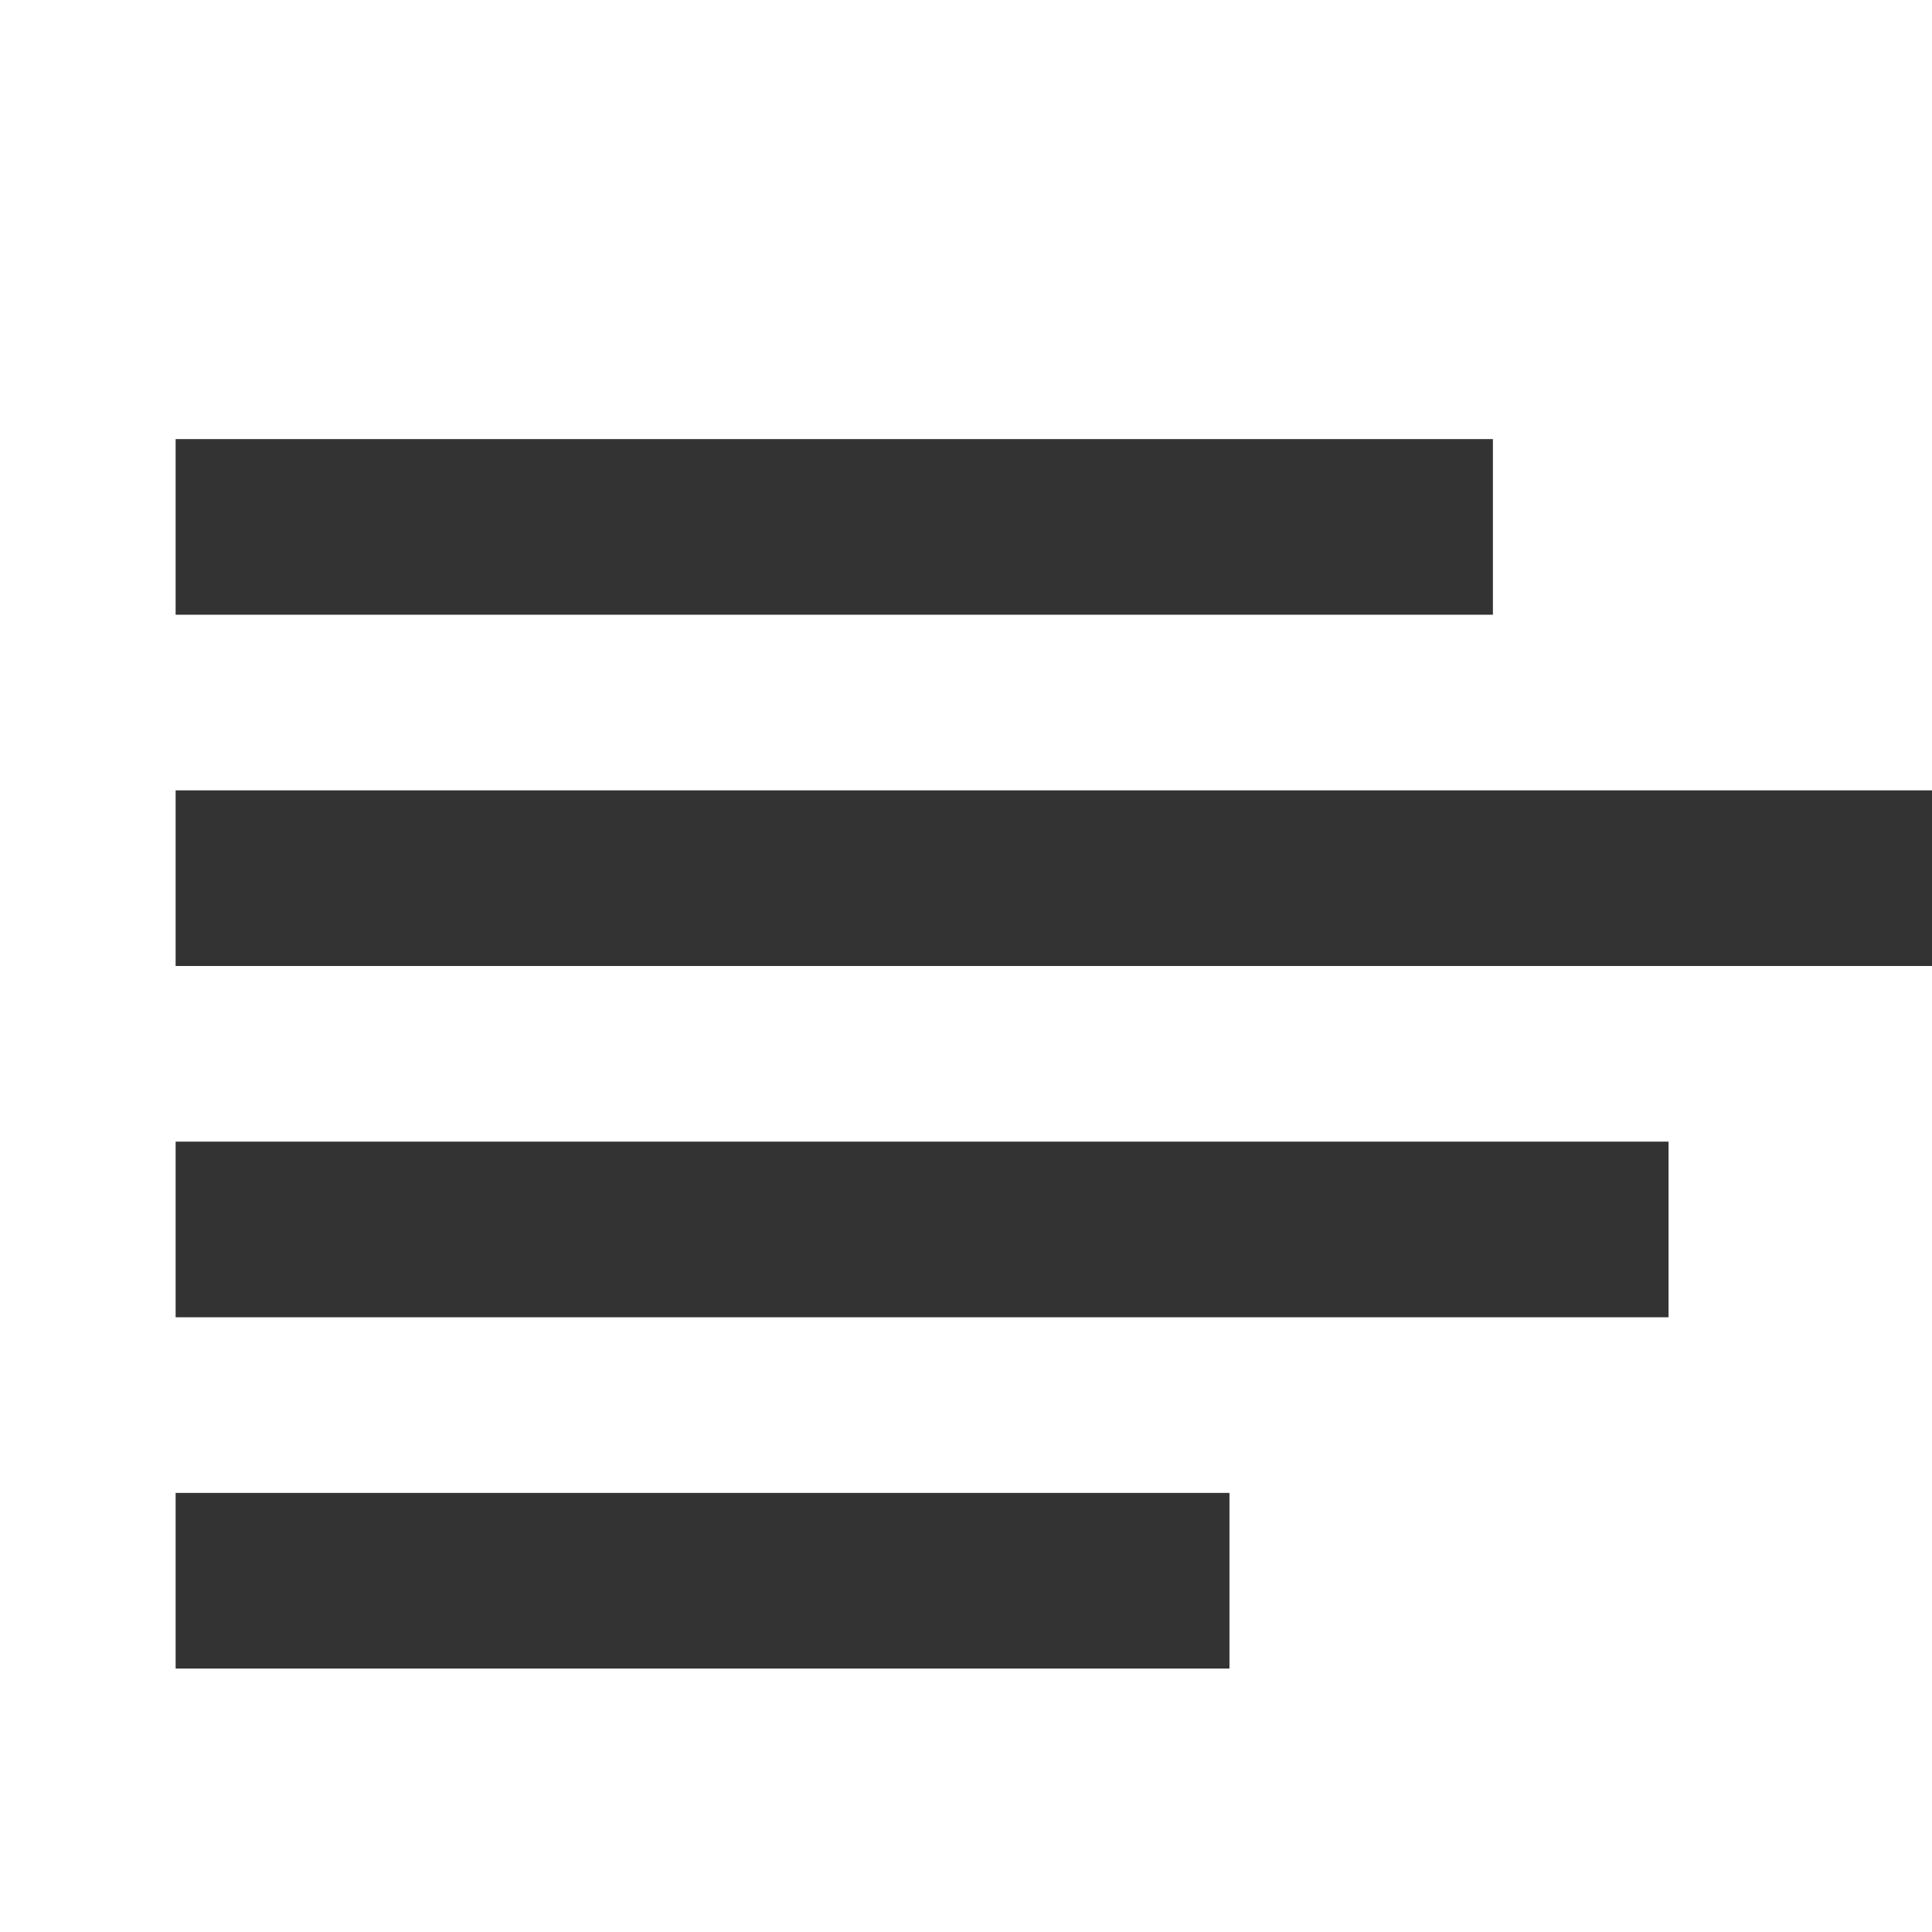
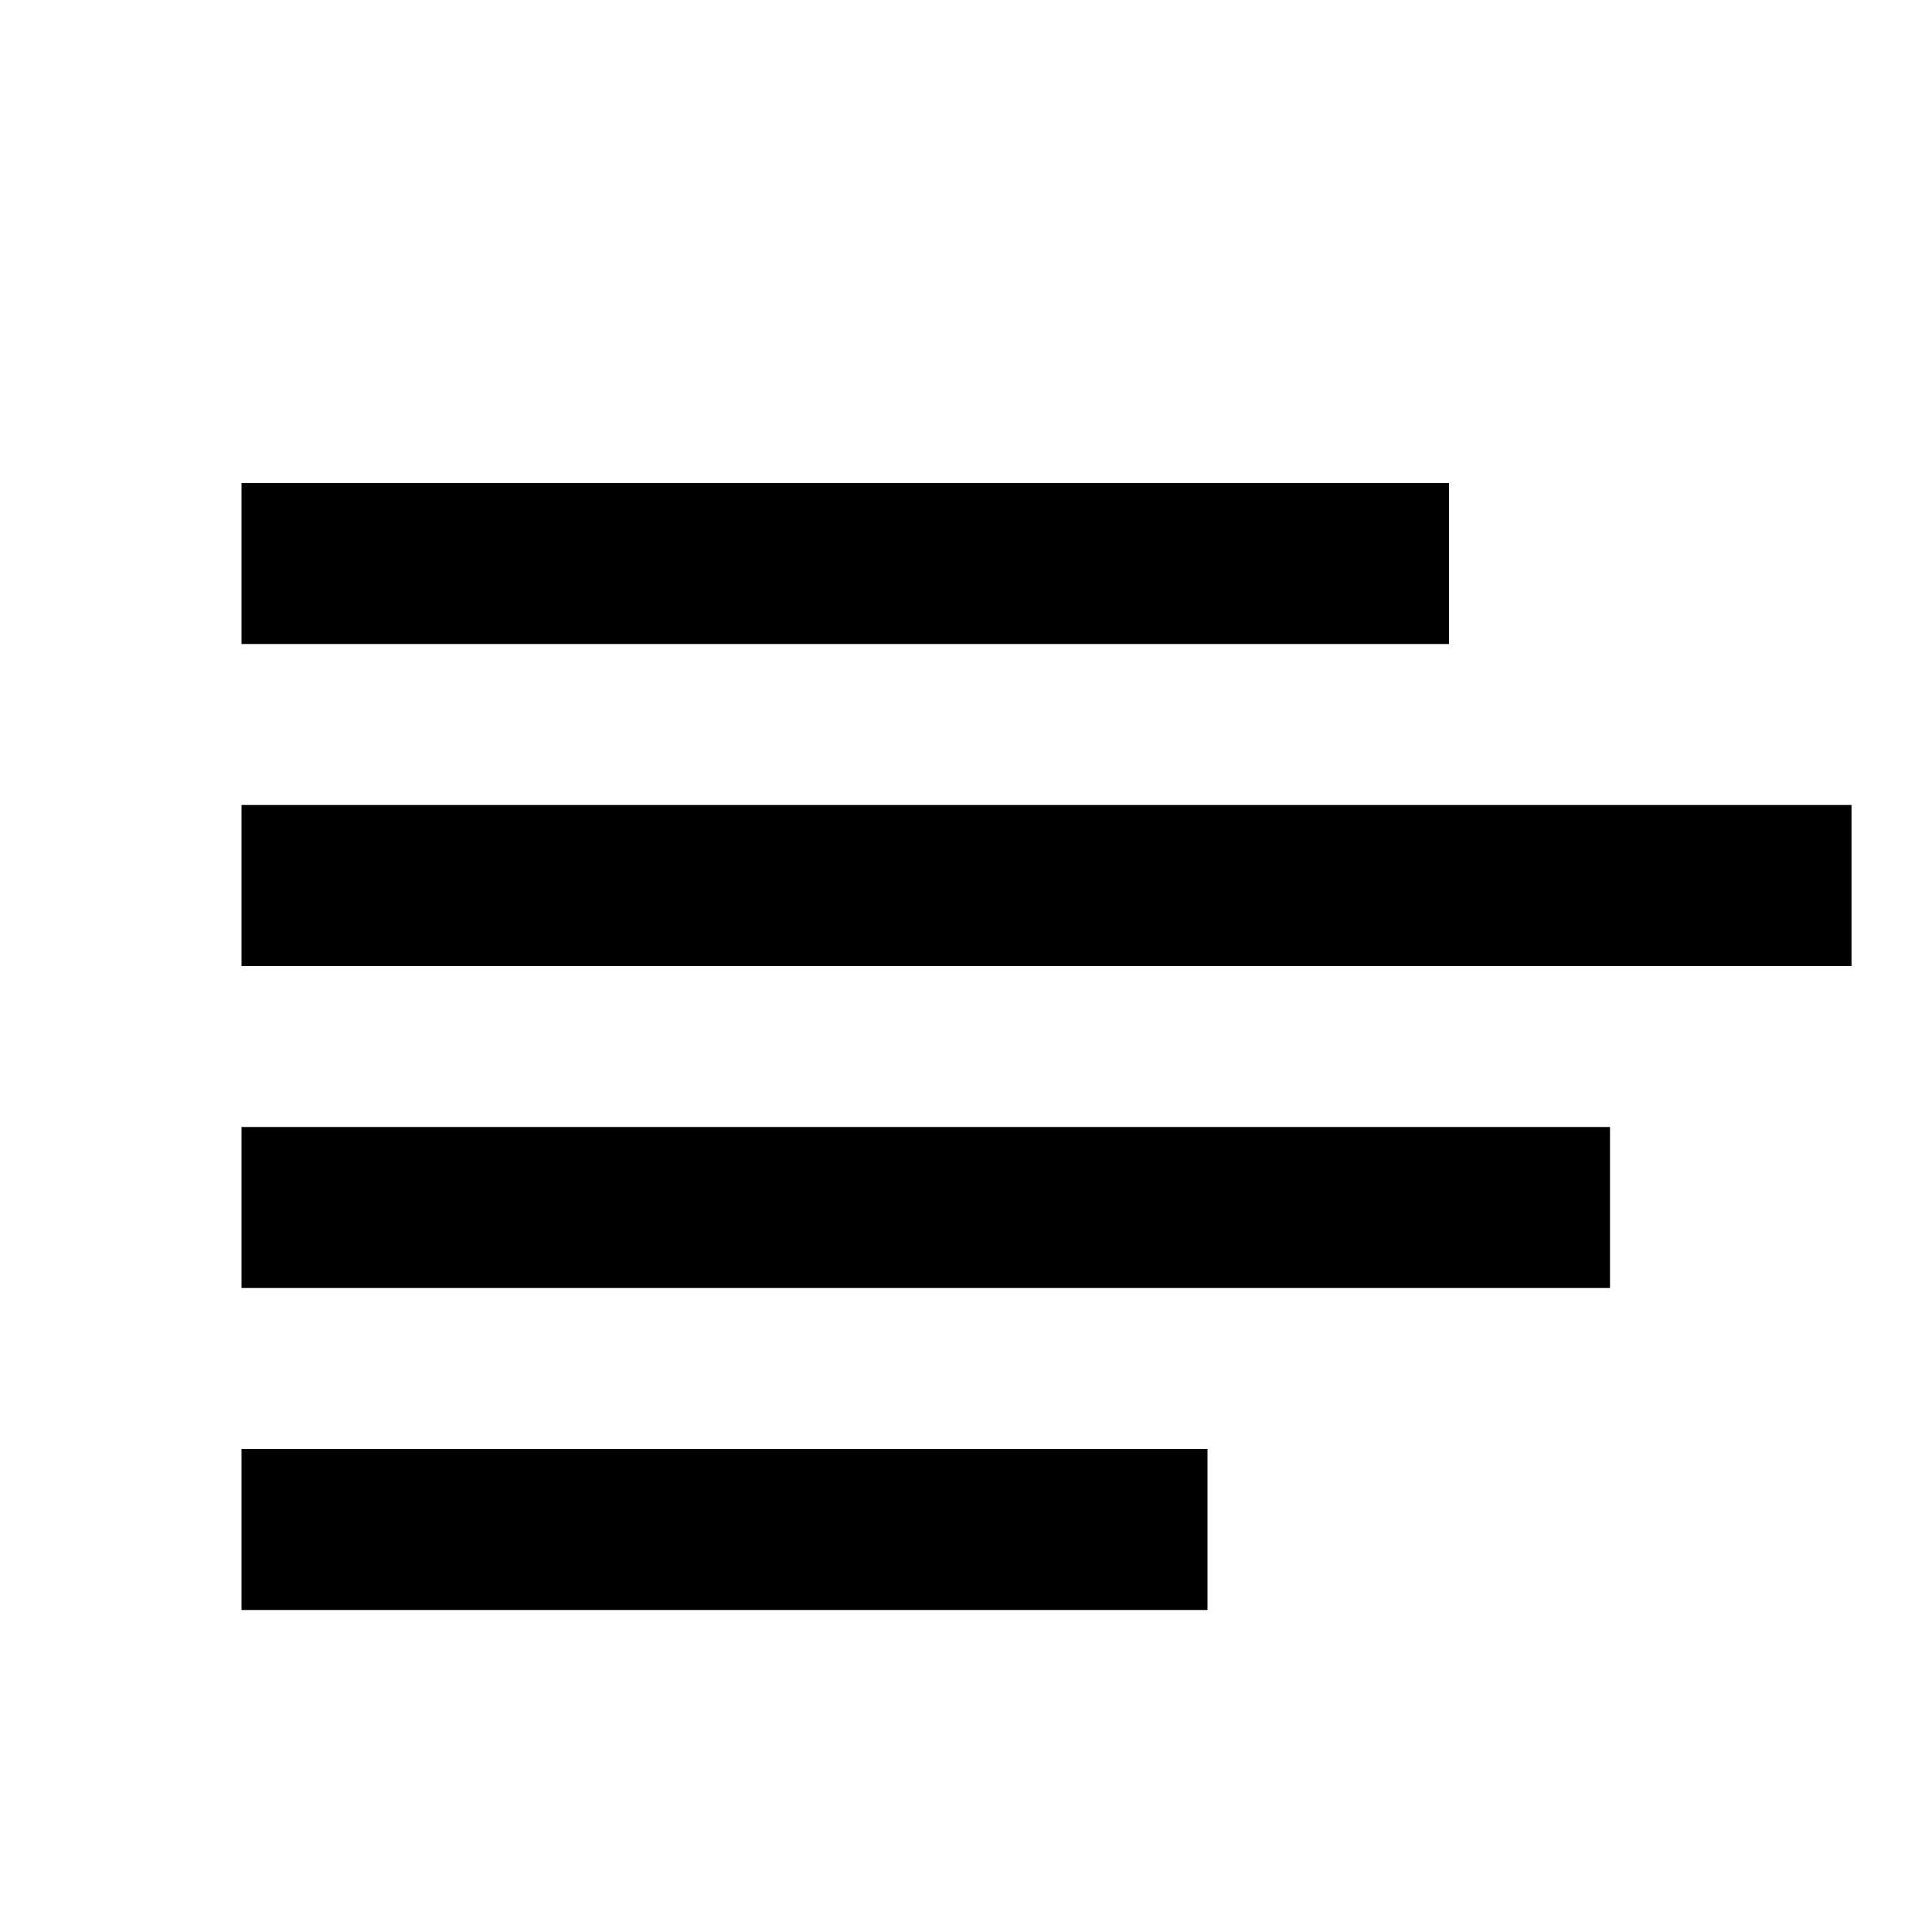
- <svg xmlns="http://www.w3.org/2000/svg" version="1.1" width="22" height="22">
-   <rect x="2" y="5" width="15" height="2" style="fill:#333333;fill-opacity:1;stroke:none" />
-   <rect x="2" y="9" width="20" height="2" style="fill:#333333;fill-opacity:1;stroke:none" />
-   <rect x="2" y="13" width="17" height="2" style="fill:#333333;fill-opacity:1;stroke:none" />
-   <rect x="2" y="17" width="12" height="2" style="fill:#333333;fill-opacity:1;stroke:none" />
+ <svg xmlns="http://www.w3.org/2000/svg" version="1.1" width="24" height="24">
+   <rect x="3" y="6" width="15" height="2" style="fill:#000000;fill-opacity:1;stroke:none" />
+   <rect x="3" y="10" width="20" height="2" style="fill:#000000;fill-opacity:1;stroke:none" />
+   <rect x="3" y="14" width="17" height="2" style="fill:#000000;fill-opacity:1;stroke:none" />
+   <rect x="3" y="18" width="12" height="2" style="fill:#000000;fill-opacity:1;stroke:none" />
</svg>
